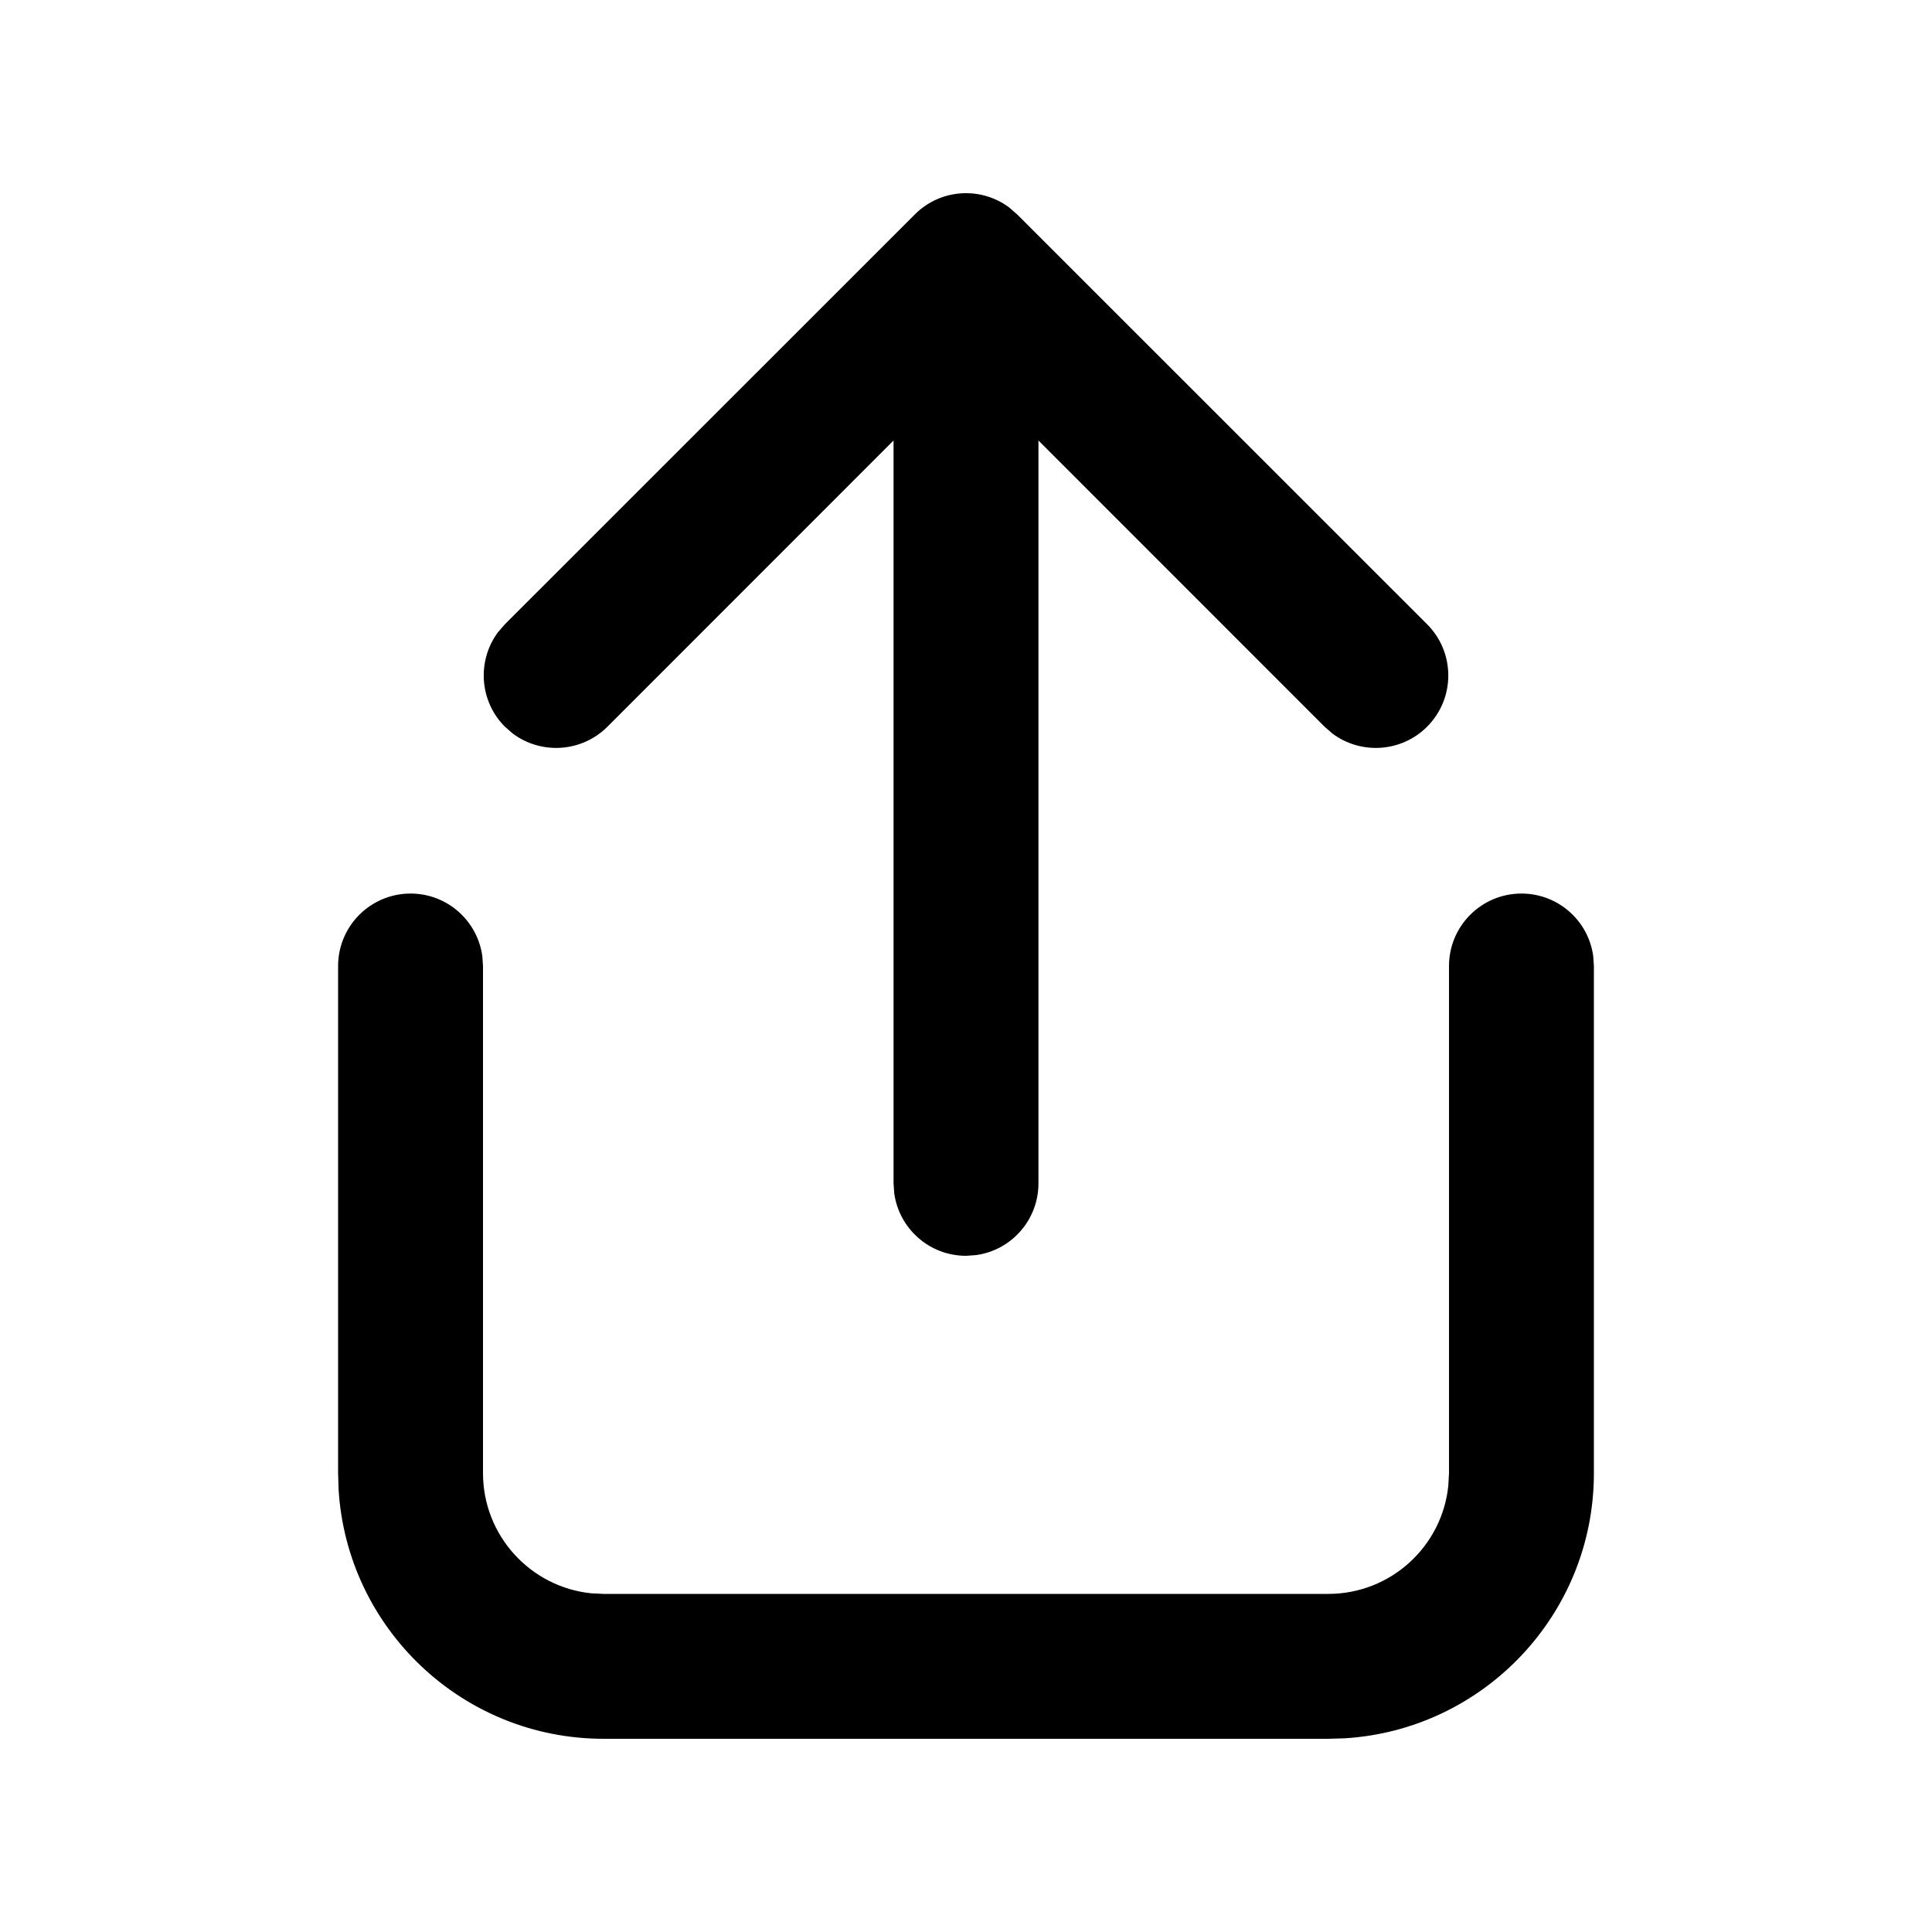
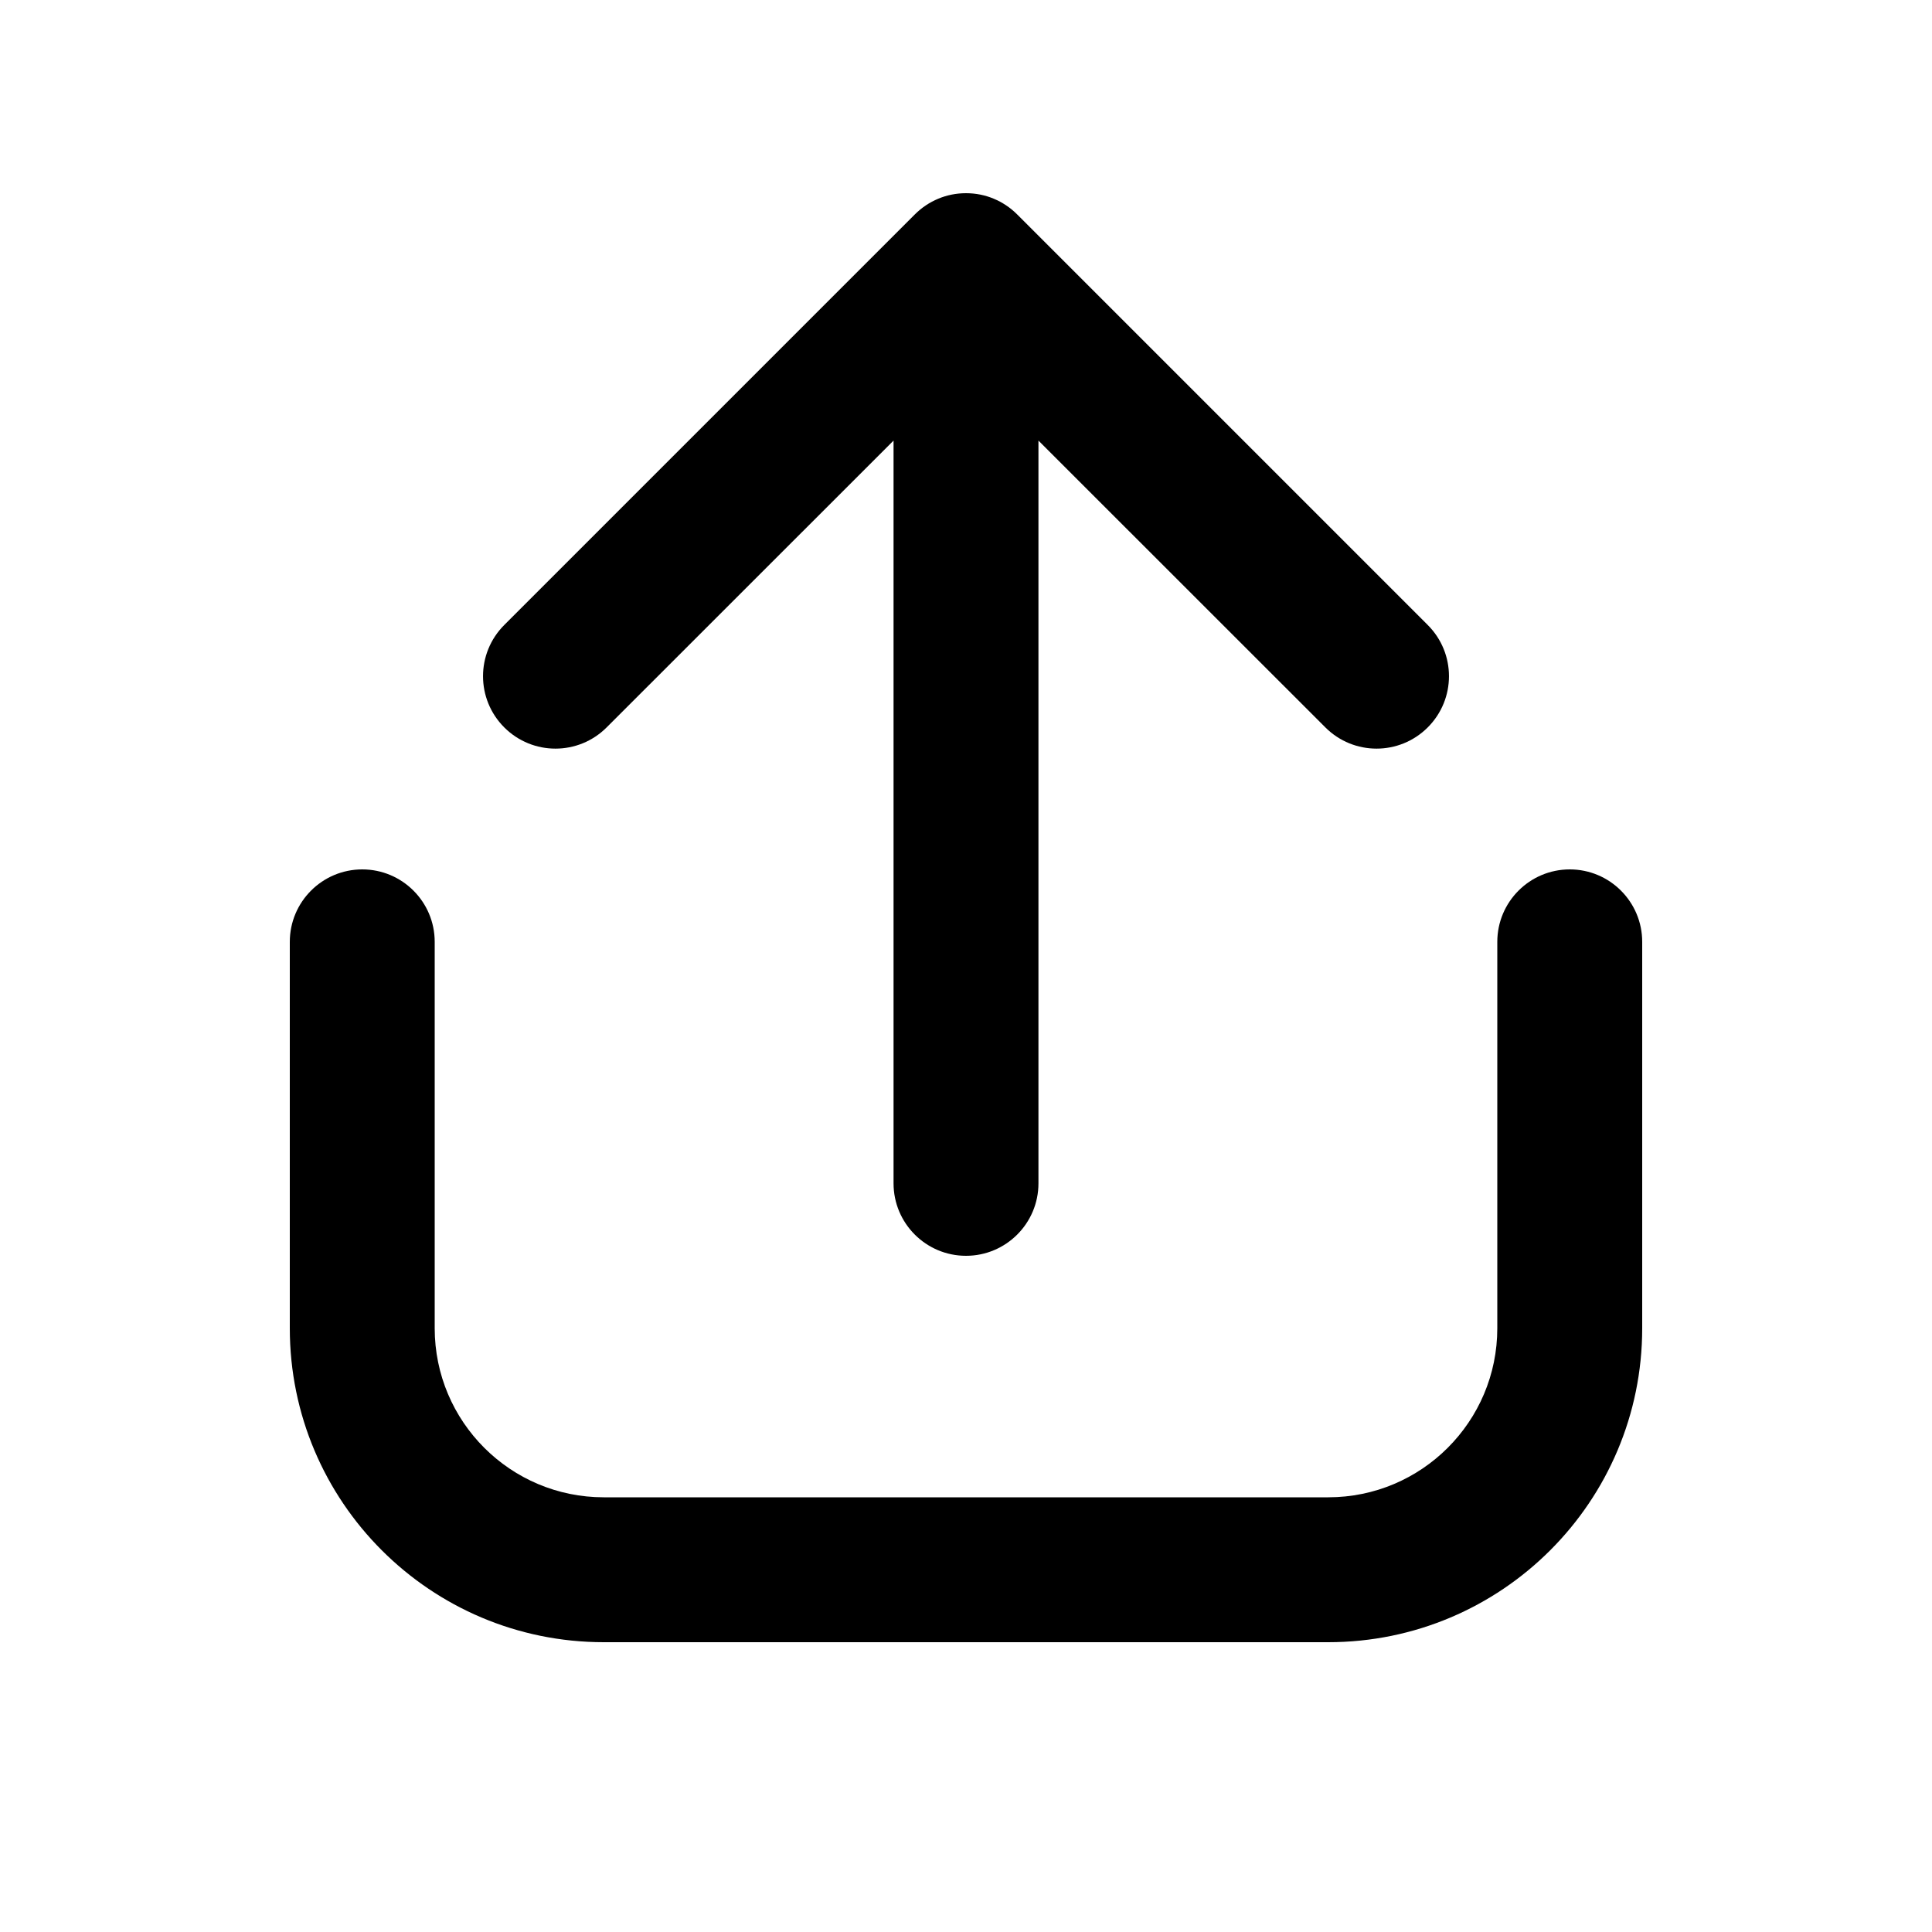
<svg xmlns="http://www.w3.org/2000/svg" viewBox="0 0 20 20" fill="none">
-   <path d="M15.75 9.25C16.13 9.25 16.444 9.532 16.493 9.898L16.5 10V15.25C16.5 16.712 15.358 17.908 13.918 17.995L13.75 18H6.25C4.787 18 3.592 16.858 3.505 15.418L3.5 15.25V10C3.5 9.586 3.836 9.25 4.25 9.25C4.63 9.25 4.943 9.532 4.993 9.898L5 10V15.25C5 15.897 5.492 16.43 6.122 16.494L6.25 16.5H13.75C14.397 16.5 14.93 16.008 14.993 15.378L15 15.25V10C15 9.586 15.336 9.25 15.75 9.25ZM5.227 6.462L9.47 2.22C9.736 1.953 10.153 1.929 10.446 2.147L10.53 2.22L14.773 6.462C15.066 6.755 15.066 7.23 14.773 7.523C14.507 7.789 14.09 7.813 13.796 7.596L13.712 7.523L10.75 4.56V12.25C10.75 12.63 10.468 12.944 10.102 12.993L10 13C9.62 13 9.307 12.718 9.257 12.352L9.25 12.25V4.56L6.288 7.523C6.021 7.789 5.605 7.813 5.311 7.596L5.227 7.523C4.961 7.257 4.937 6.84 5.154 6.546L5.227 6.462L9.47 2.22L5.227 6.462Z" fill="currentColor" />
+   <path d="M10.287 2.057C10.199 2.02 10.102 2 10 2C9.898 2 9.801 2.02 9.713 2.057C9.624 2.094 9.542 2.148 9.47 2.22L5.22 6.47C4.927 6.763 4.927 7.237 5.22 7.53C5.513 7.823 5.987 7.823 6.28 7.53L9.25 4.561V12.25C9.25 12.664 9.586 13 10 13C10.414 13 10.75 12.664 10.75 12.25V4.561L13.72 7.53C14.013 7.823 14.487 7.823 14.78 7.53C15.073 7.237 15.073 6.763 14.78 6.47L10.53 2.22C10.458 2.148 10.376 2.094 10.287 2.057ZM3.75 9C4.164 9 4.5 9.336 4.5 9.75V13.75C4.5 14.716 5.284 15.5 6.25 15.5H13.75C14.716 15.5 15.5 14.716 15.5 13.75V9.75C15.5 9.336 15.836 9 16.25 9C16.664 9 17 9.336 17 9.75V13.75C17 15.545 15.545 17 13.75 17H6.25C4.455 17 3 15.545 3 13.75V9.75C3 9.336 3.336 9 3.75 9Z" fill="currentColor" />
</svg>
